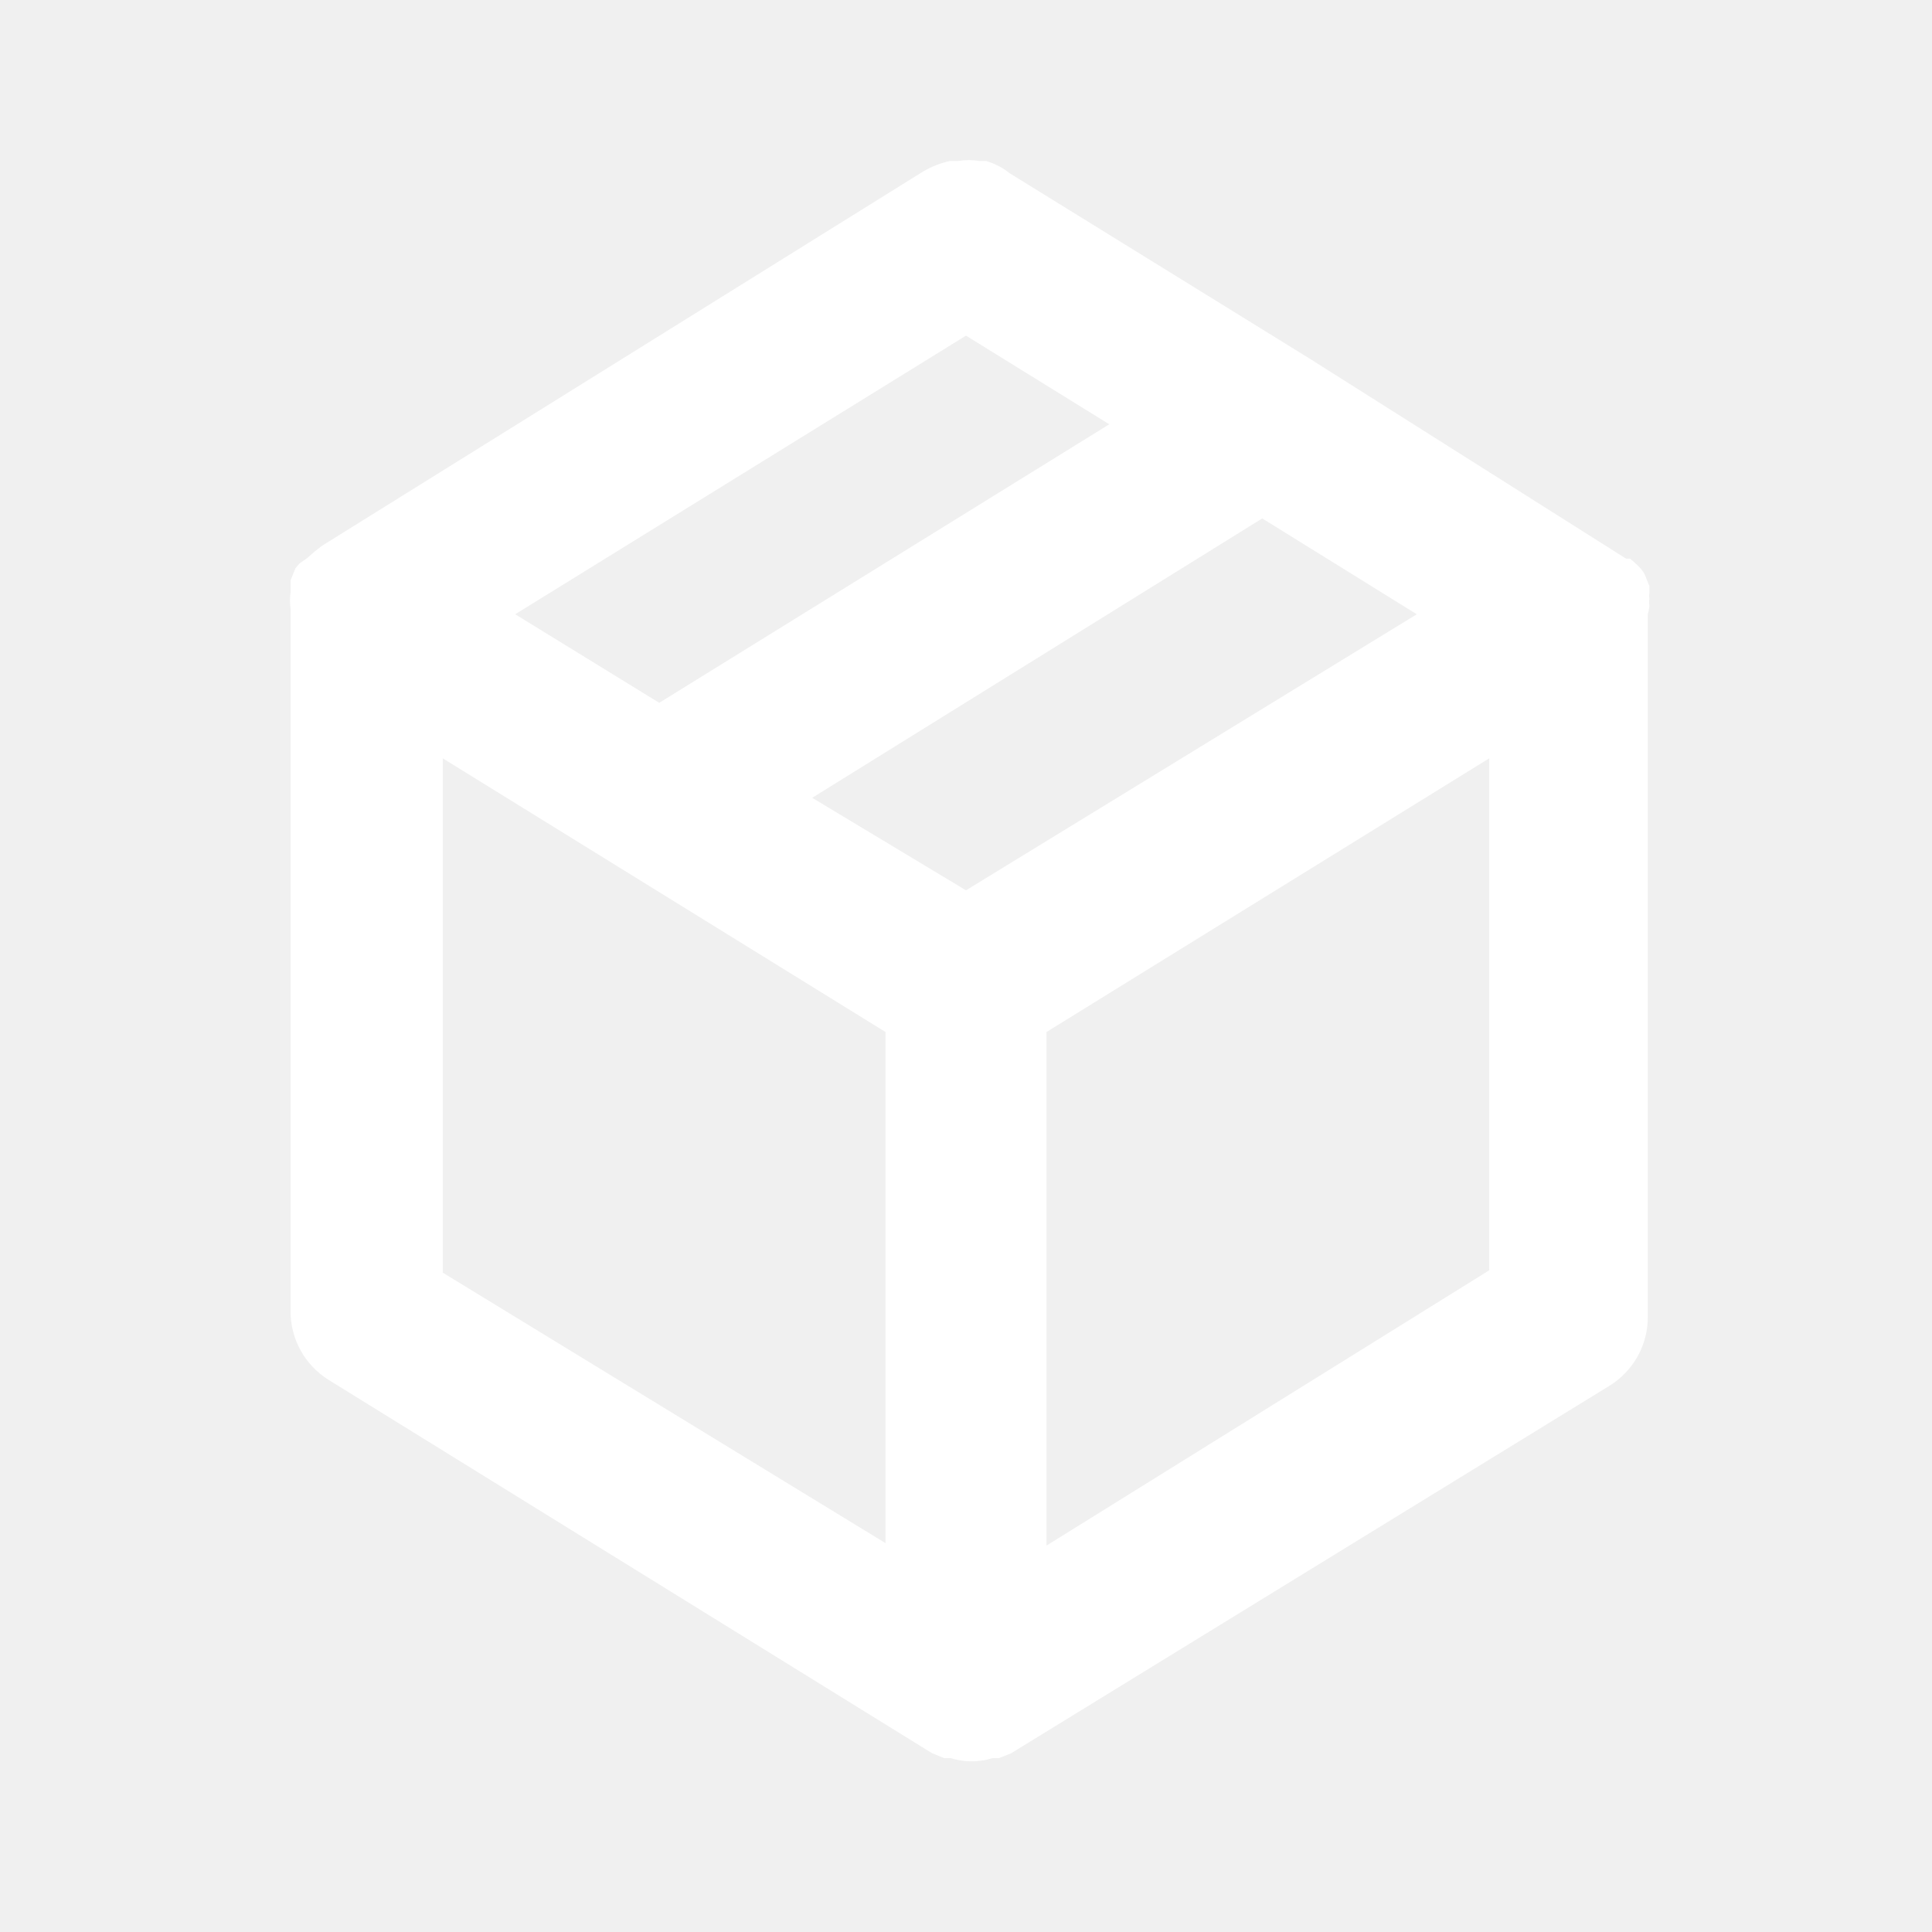
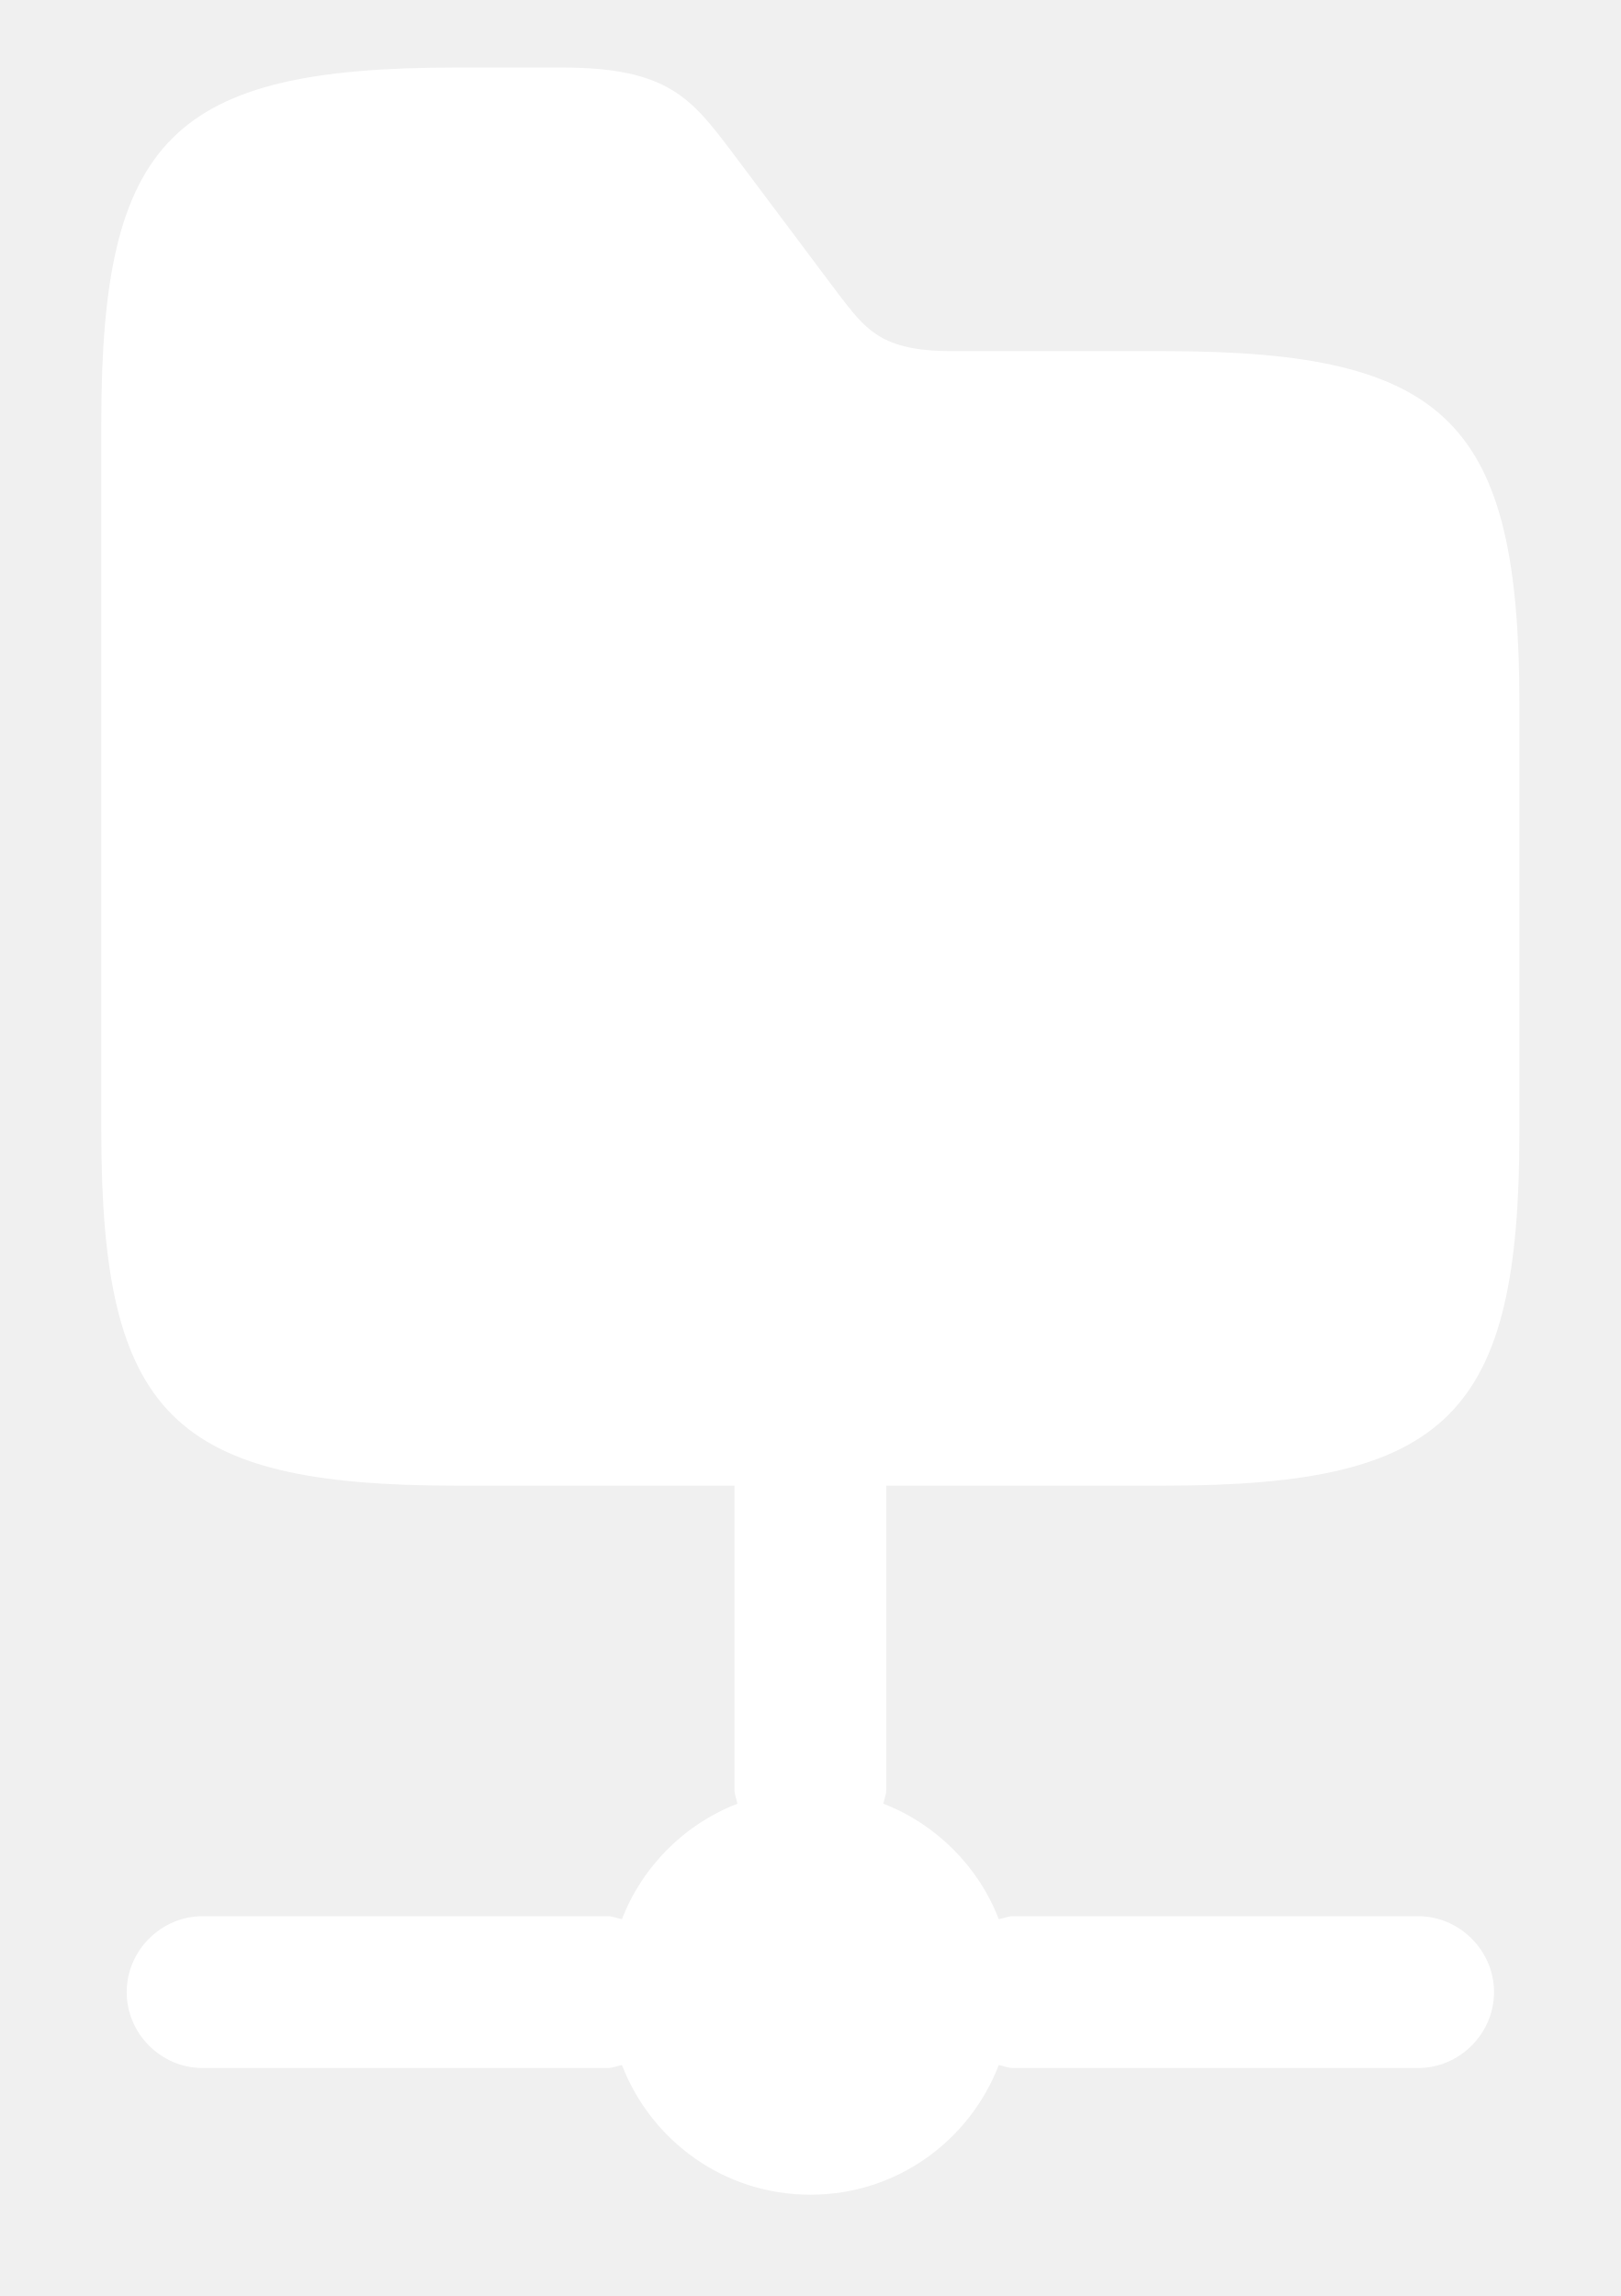
- <svg xmlns="http://www.w3.org/2000/svg" width="18" height="18" viewBox="0 0 18 18" fill="none">
-   <g>
-     <path d="M15.367 5.64C15.363 5.62 15.363 5.6 15.367 5.58C15.364 5.563 15.364 5.545 15.367 5.527V5.46L15.322 5.348C15.304 5.317 15.281 5.289 15.255 5.265L15.188 5.205H15.15L12.195 3.337L9.405 1.613C9.34 1.561 9.267 1.523 9.187 1.5H9.127C9.06 1.489 8.992 1.489 8.925 1.5H8.85C8.763 1.519 8.679 1.552 8.602 1.597L3 5.085L2.932 5.138L2.865 5.197L2.79 5.25L2.752 5.295L2.707 5.407V5.475V5.52C2.7 5.57 2.7 5.62 2.707 5.67V12.217C2.707 12.345 2.739 12.47 2.801 12.582C2.863 12.694 2.952 12.787 3.06 12.855L8.685 16.335L8.797 16.38H8.857C8.984 16.42 9.121 16.42 9.247 16.38H9.307L9.42 16.335L15 12.908C15.108 12.84 15.197 12.746 15.259 12.634C15.32 12.523 15.353 12.398 15.352 12.27V5.723C15.352 5.723 15.367 5.67 15.367 5.64ZM9 3.127L10.335 3.953L6.142 6.548L4.8 5.723L9 3.127ZM8.25 14.377L4.125 11.857V7.065L8.25 9.615V14.377ZM9 8.295L7.567 7.433L11.76 4.83L13.2 5.723L9 8.295ZM13.875 11.835L9.75 14.4V9.615L13.875 7.065V11.835Z" fill="white" />
-   </g>
+ <svg xmlns="http://www.w3.org/2000/svg" width="12" height="17" viewBox="0 0 12 17" fill="none">
+   <path d="M6.562 11H8.625C10.725 11 11.25 10.475 11.25 8.375V5.225C11.25 3.125 10.725 2.6 8.625 2.6H7.05C6.525 2.6 6.412 2.442 6.21 2.18L5.423 1.13C5.122 0.733 4.95 0.5 4.162 0.5H3.375C1.275 0.5 0.75 1.025 0.75 3.125V8.375C0.75 10.475 1.275 11 3.375 11H5.438V13.25C5.438 13.287 5.452 13.318 5.46 13.355C5.07 13.505 4.755 13.82 4.605 14.21C4.567 14.203 4.537 14.188 4.5 14.188H1.5C1.192 14.188 0.938 14.443 0.938 14.75C0.938 15.057 1.192 15.312 1.5 15.312H4.5C4.537 15.312 4.567 15.297 4.605 15.29C4.822 15.852 5.362 16.25 6 16.25C6.638 16.25 7.178 15.852 7.395 15.29C7.433 15.297 7.463 15.312 7.5 15.312H10.5C10.807 15.312 11.062 15.057 11.062 14.75C11.062 14.443 10.807 14.188 10.5 14.188H7.5C7.463 14.188 7.433 14.203 7.395 14.21C7.245 13.82 6.93 13.505 6.54 13.355C6.548 13.318 6.562 13.287 6.562 13.25V11Z" fill="white" />
</svg>
